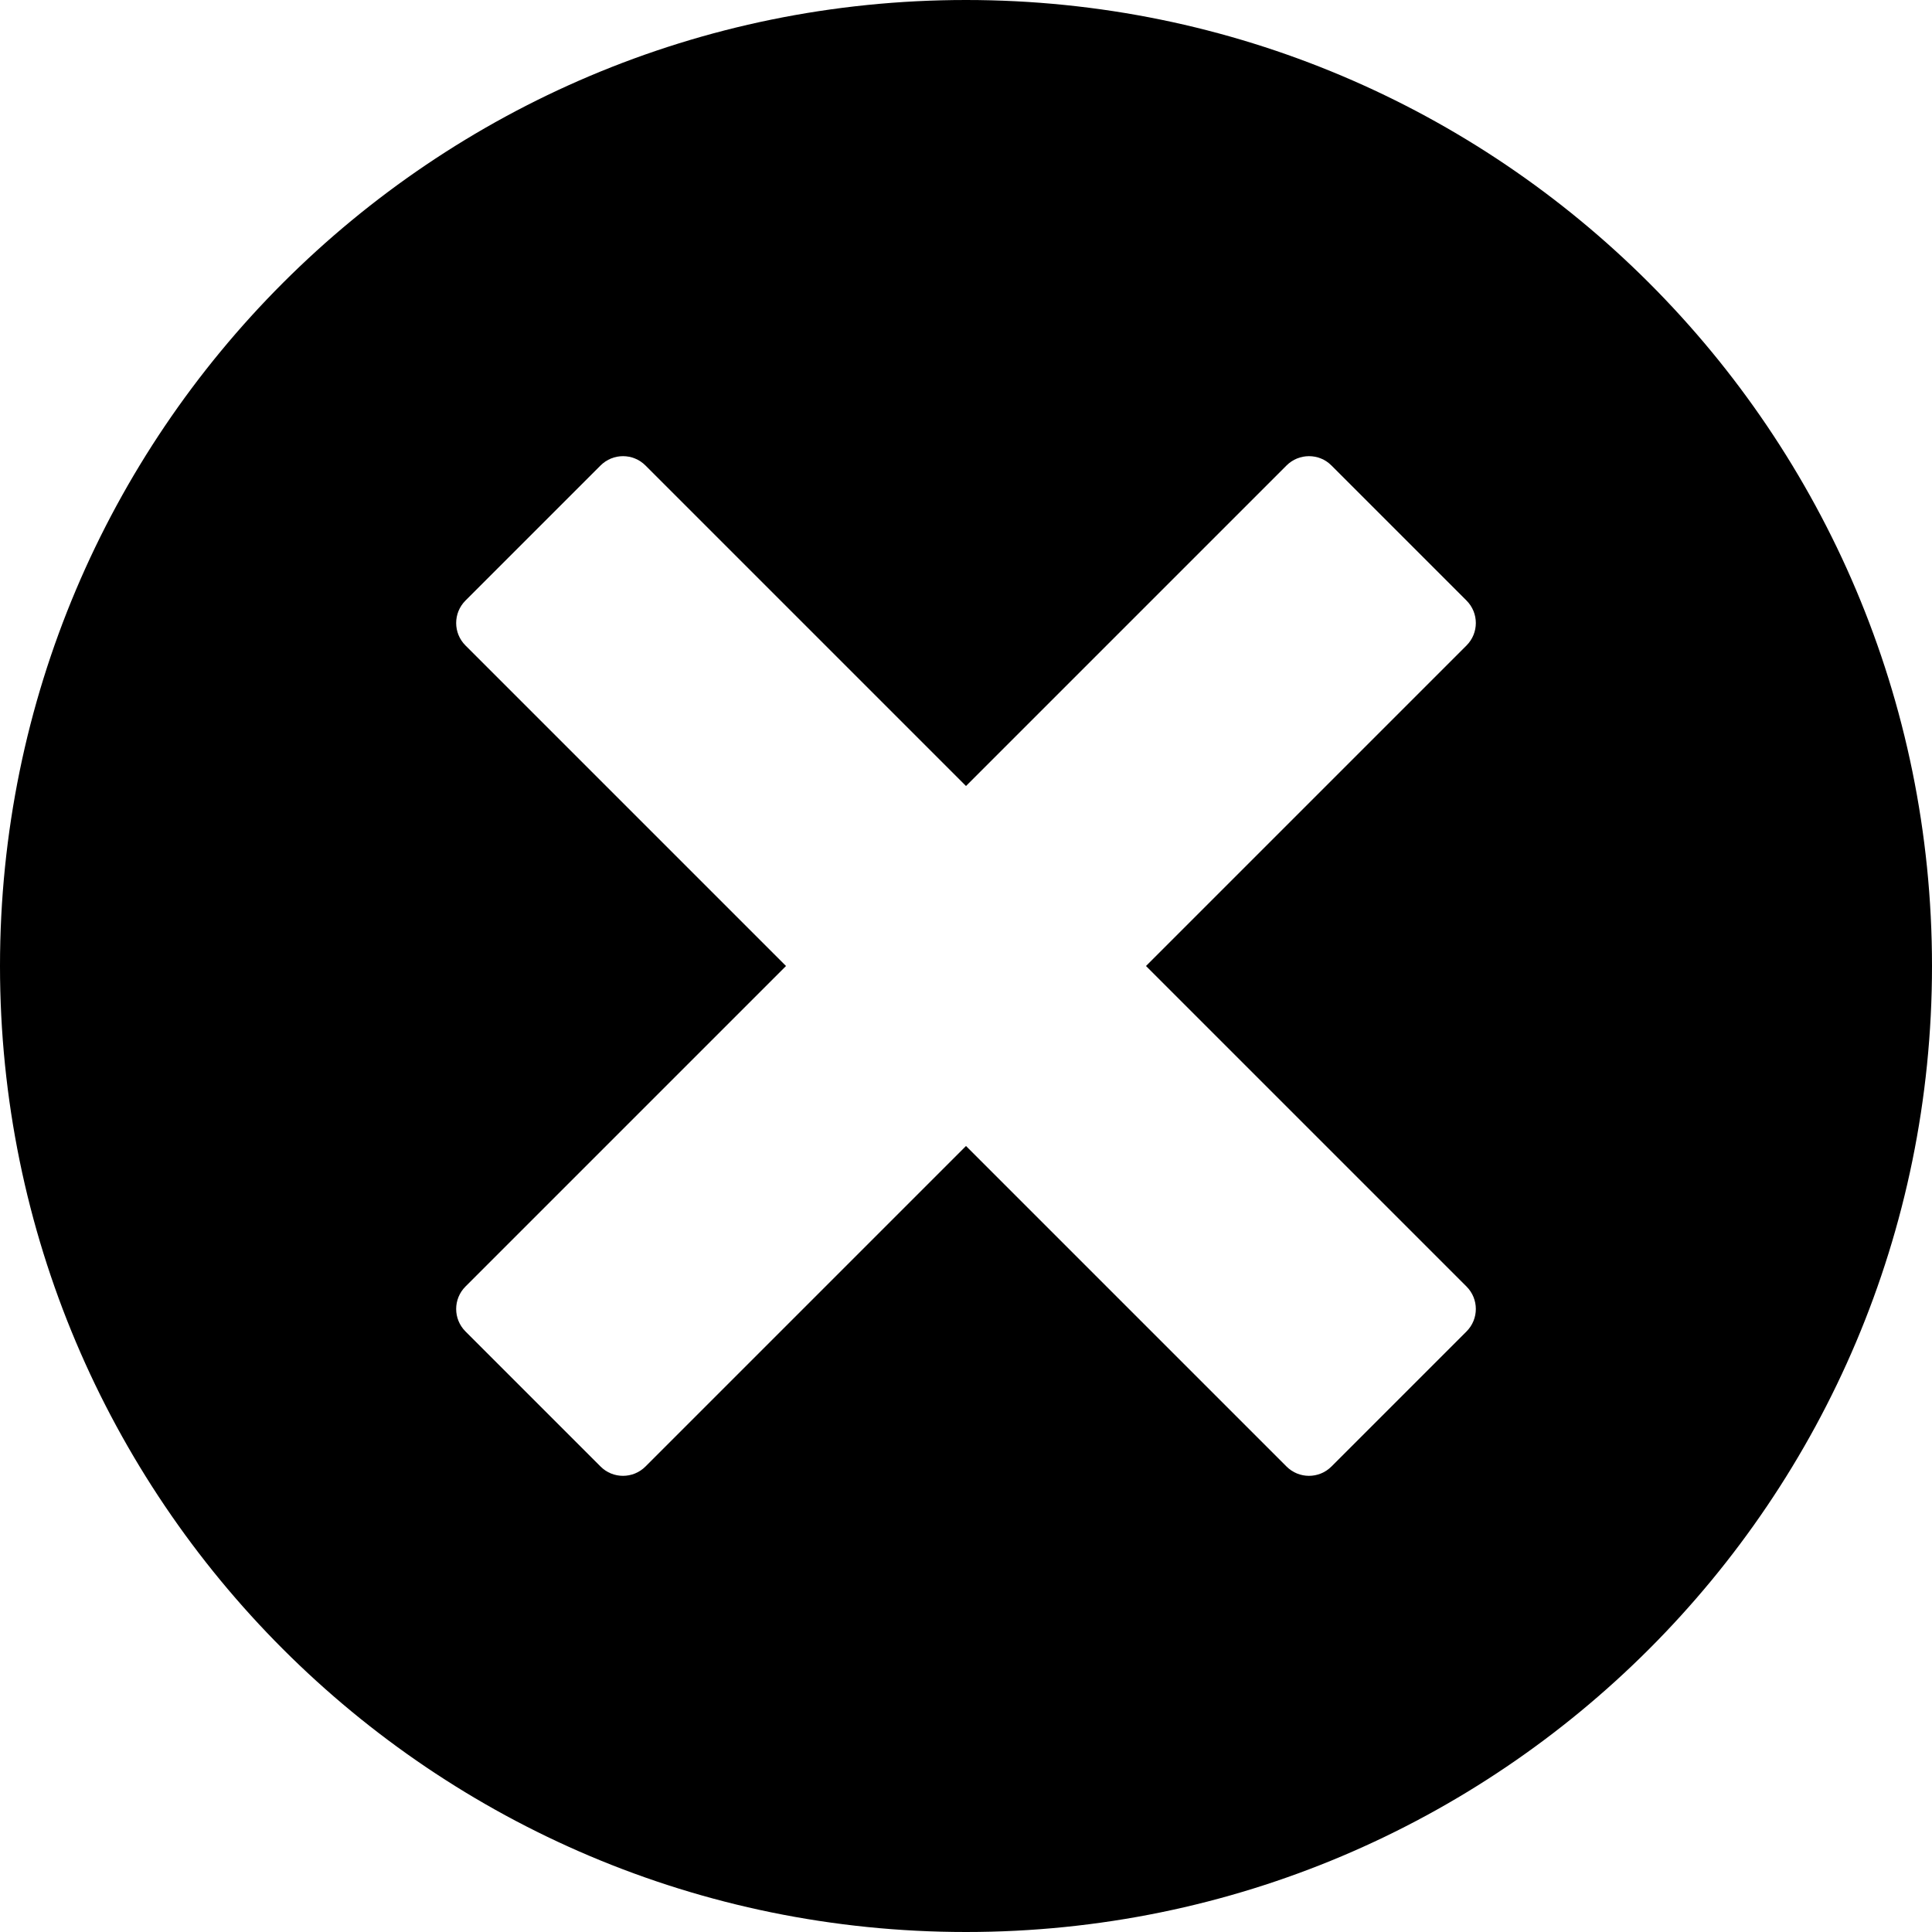
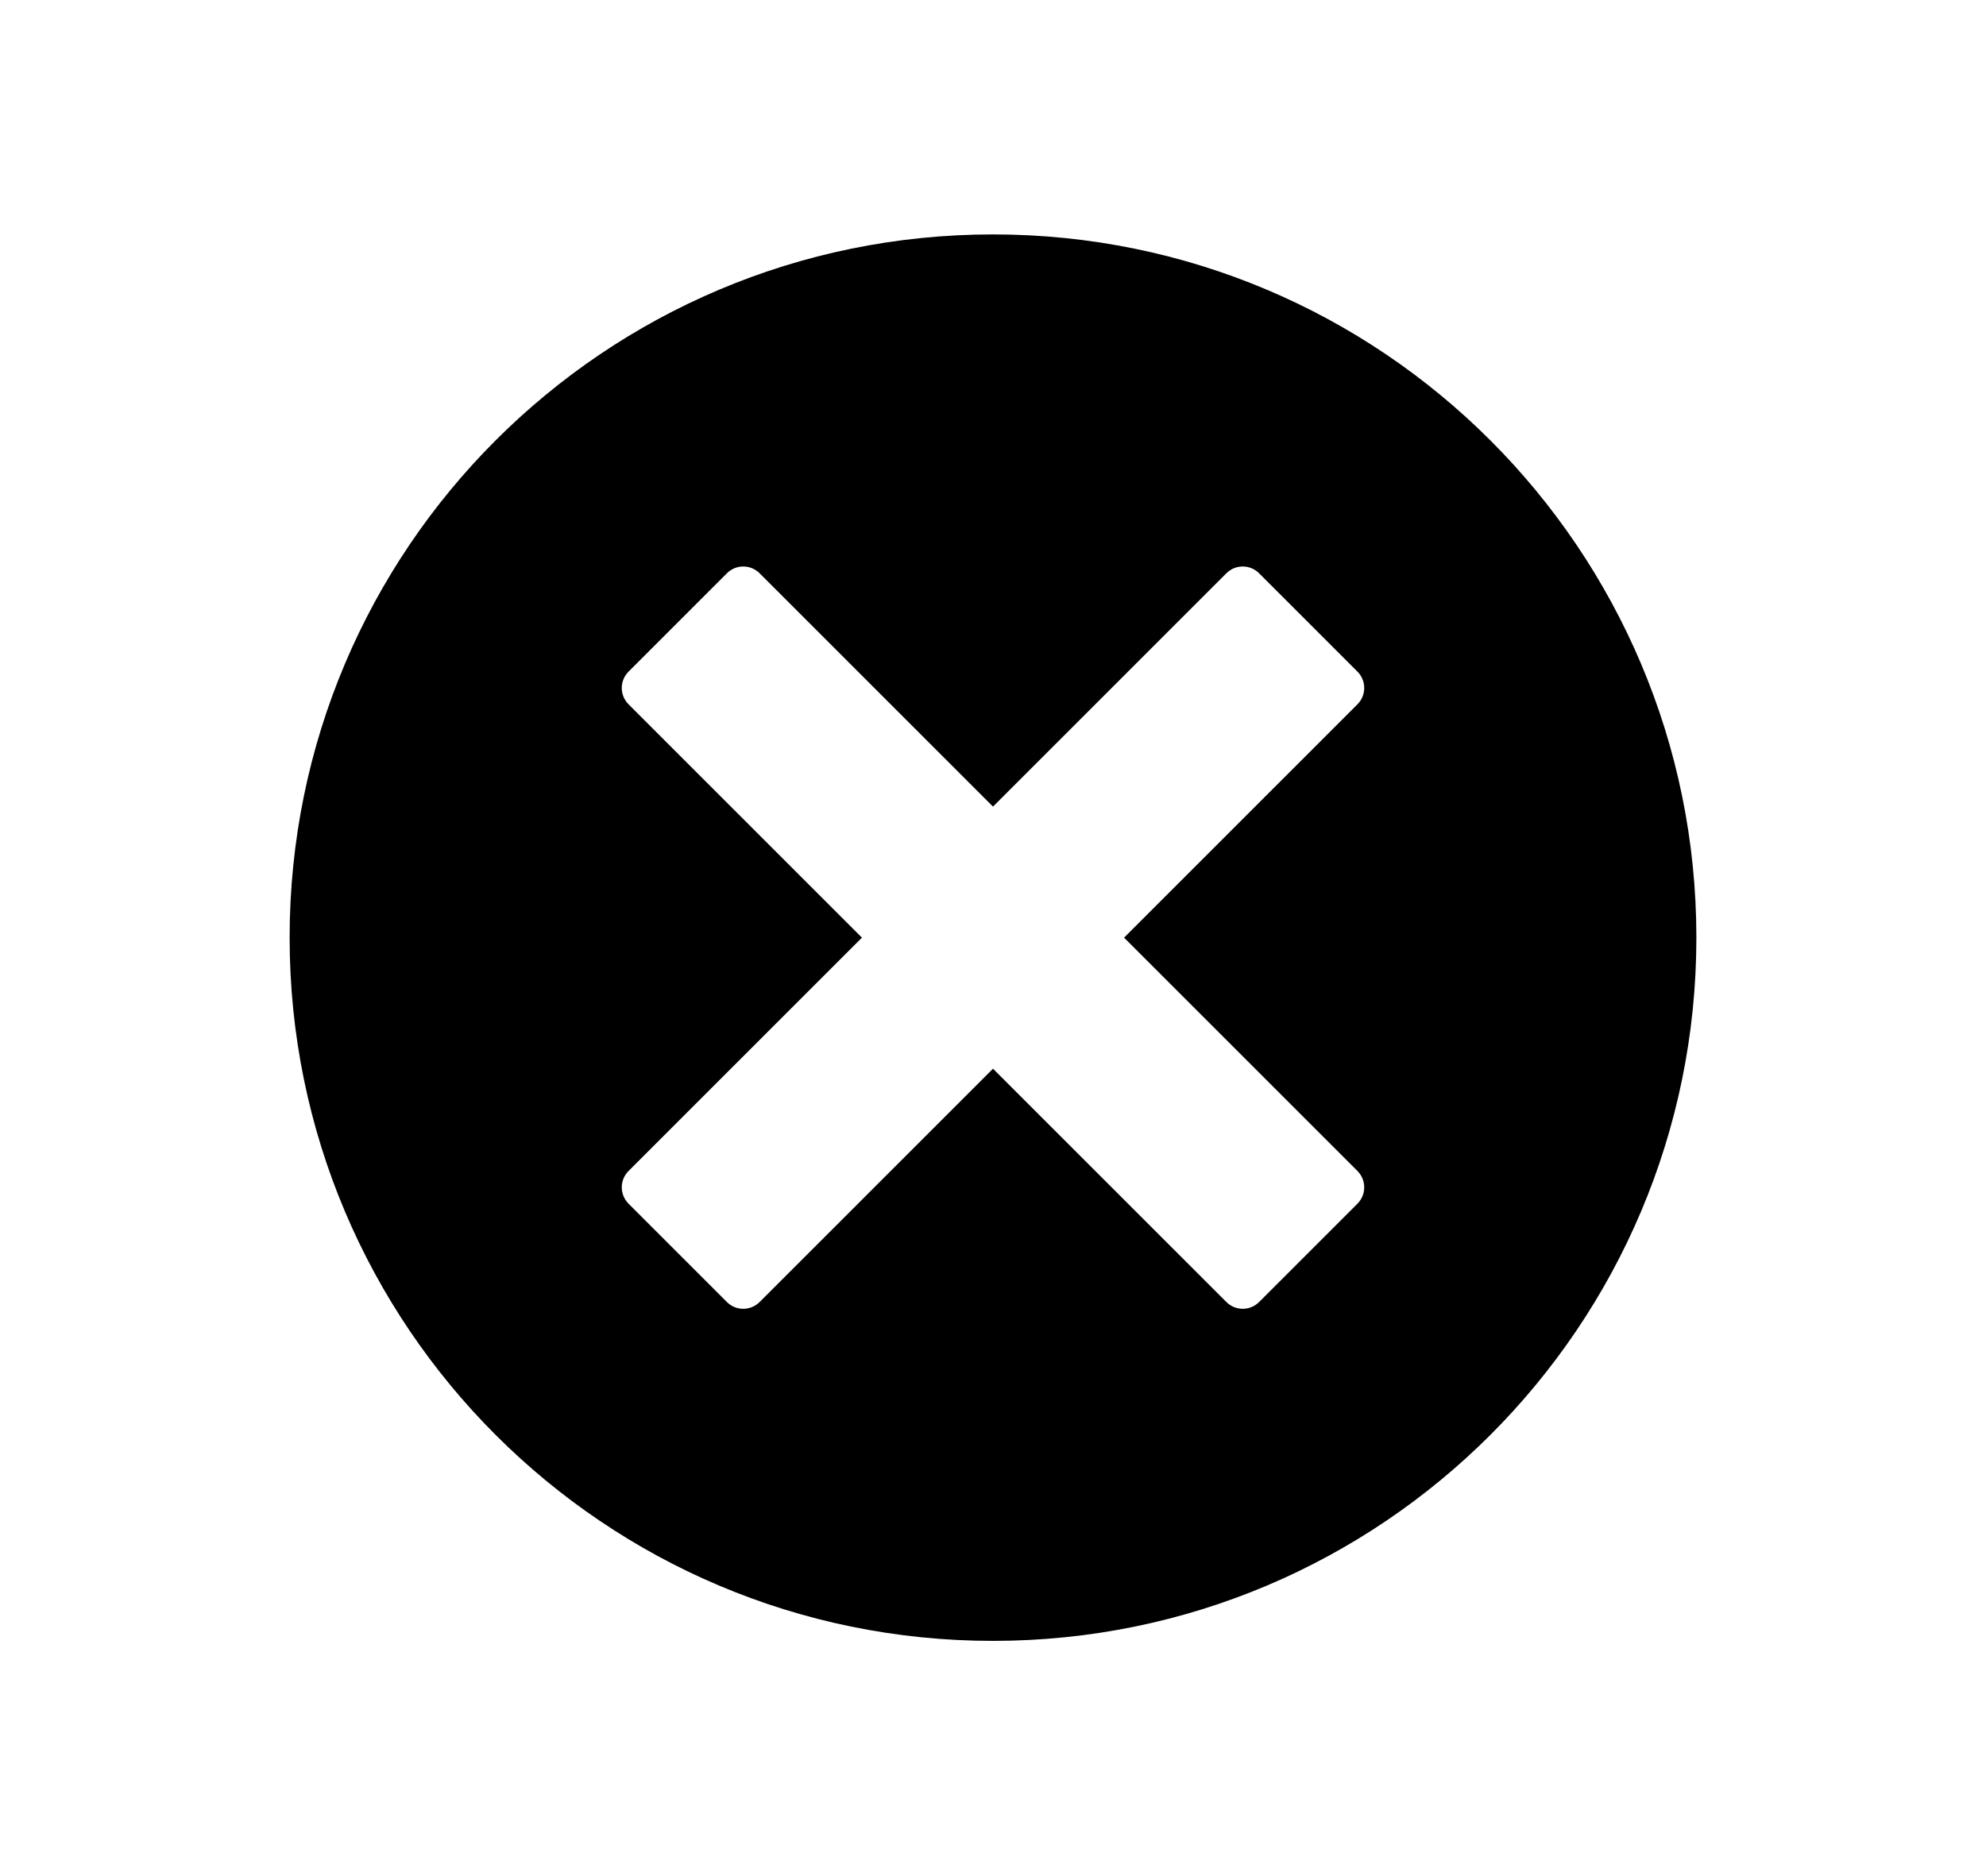
- <svg xmlns="http://www.w3.org/2000/svg" id="Layer_2" data-name="Layer 2" viewBox="0 0 18 18">
+ <svg xmlns="http://www.w3.org/2000/svg" width="36" height="34" viewBox="-3 -3 24 24" id="Layer_2" data-name="Layer 2">
  <g id="clear">
    <path id="clear-2" data-name="clear" d="m9,0C4.029,0,0,4.029,0,9s4.029,9,9,9,9-4.029,9-9S13.971,0,9,0Zm4.663,11.986c.116.116.116.303,0,.419l-1.258,1.258c-.116.116-.303.116-.419,0l-2.986-2.986-2.986,2.986c-.116.116-.304.116-.419,0l-1.258-1.258c-.116-.116-.116-.303,0-.419l2.986-2.986-2.986-2.986c-.116-.116-.116-.303,0-.419l1.258-1.258c.116-.116.303-.116.419,0l2.986,2.986,2.986-2.986c.116-.116.304-.116.419,0l1.258,1.258c.116.116.116.303,0,.419l-2.986,2.986,2.986,2.986Z" />
  </g>
</svg>
